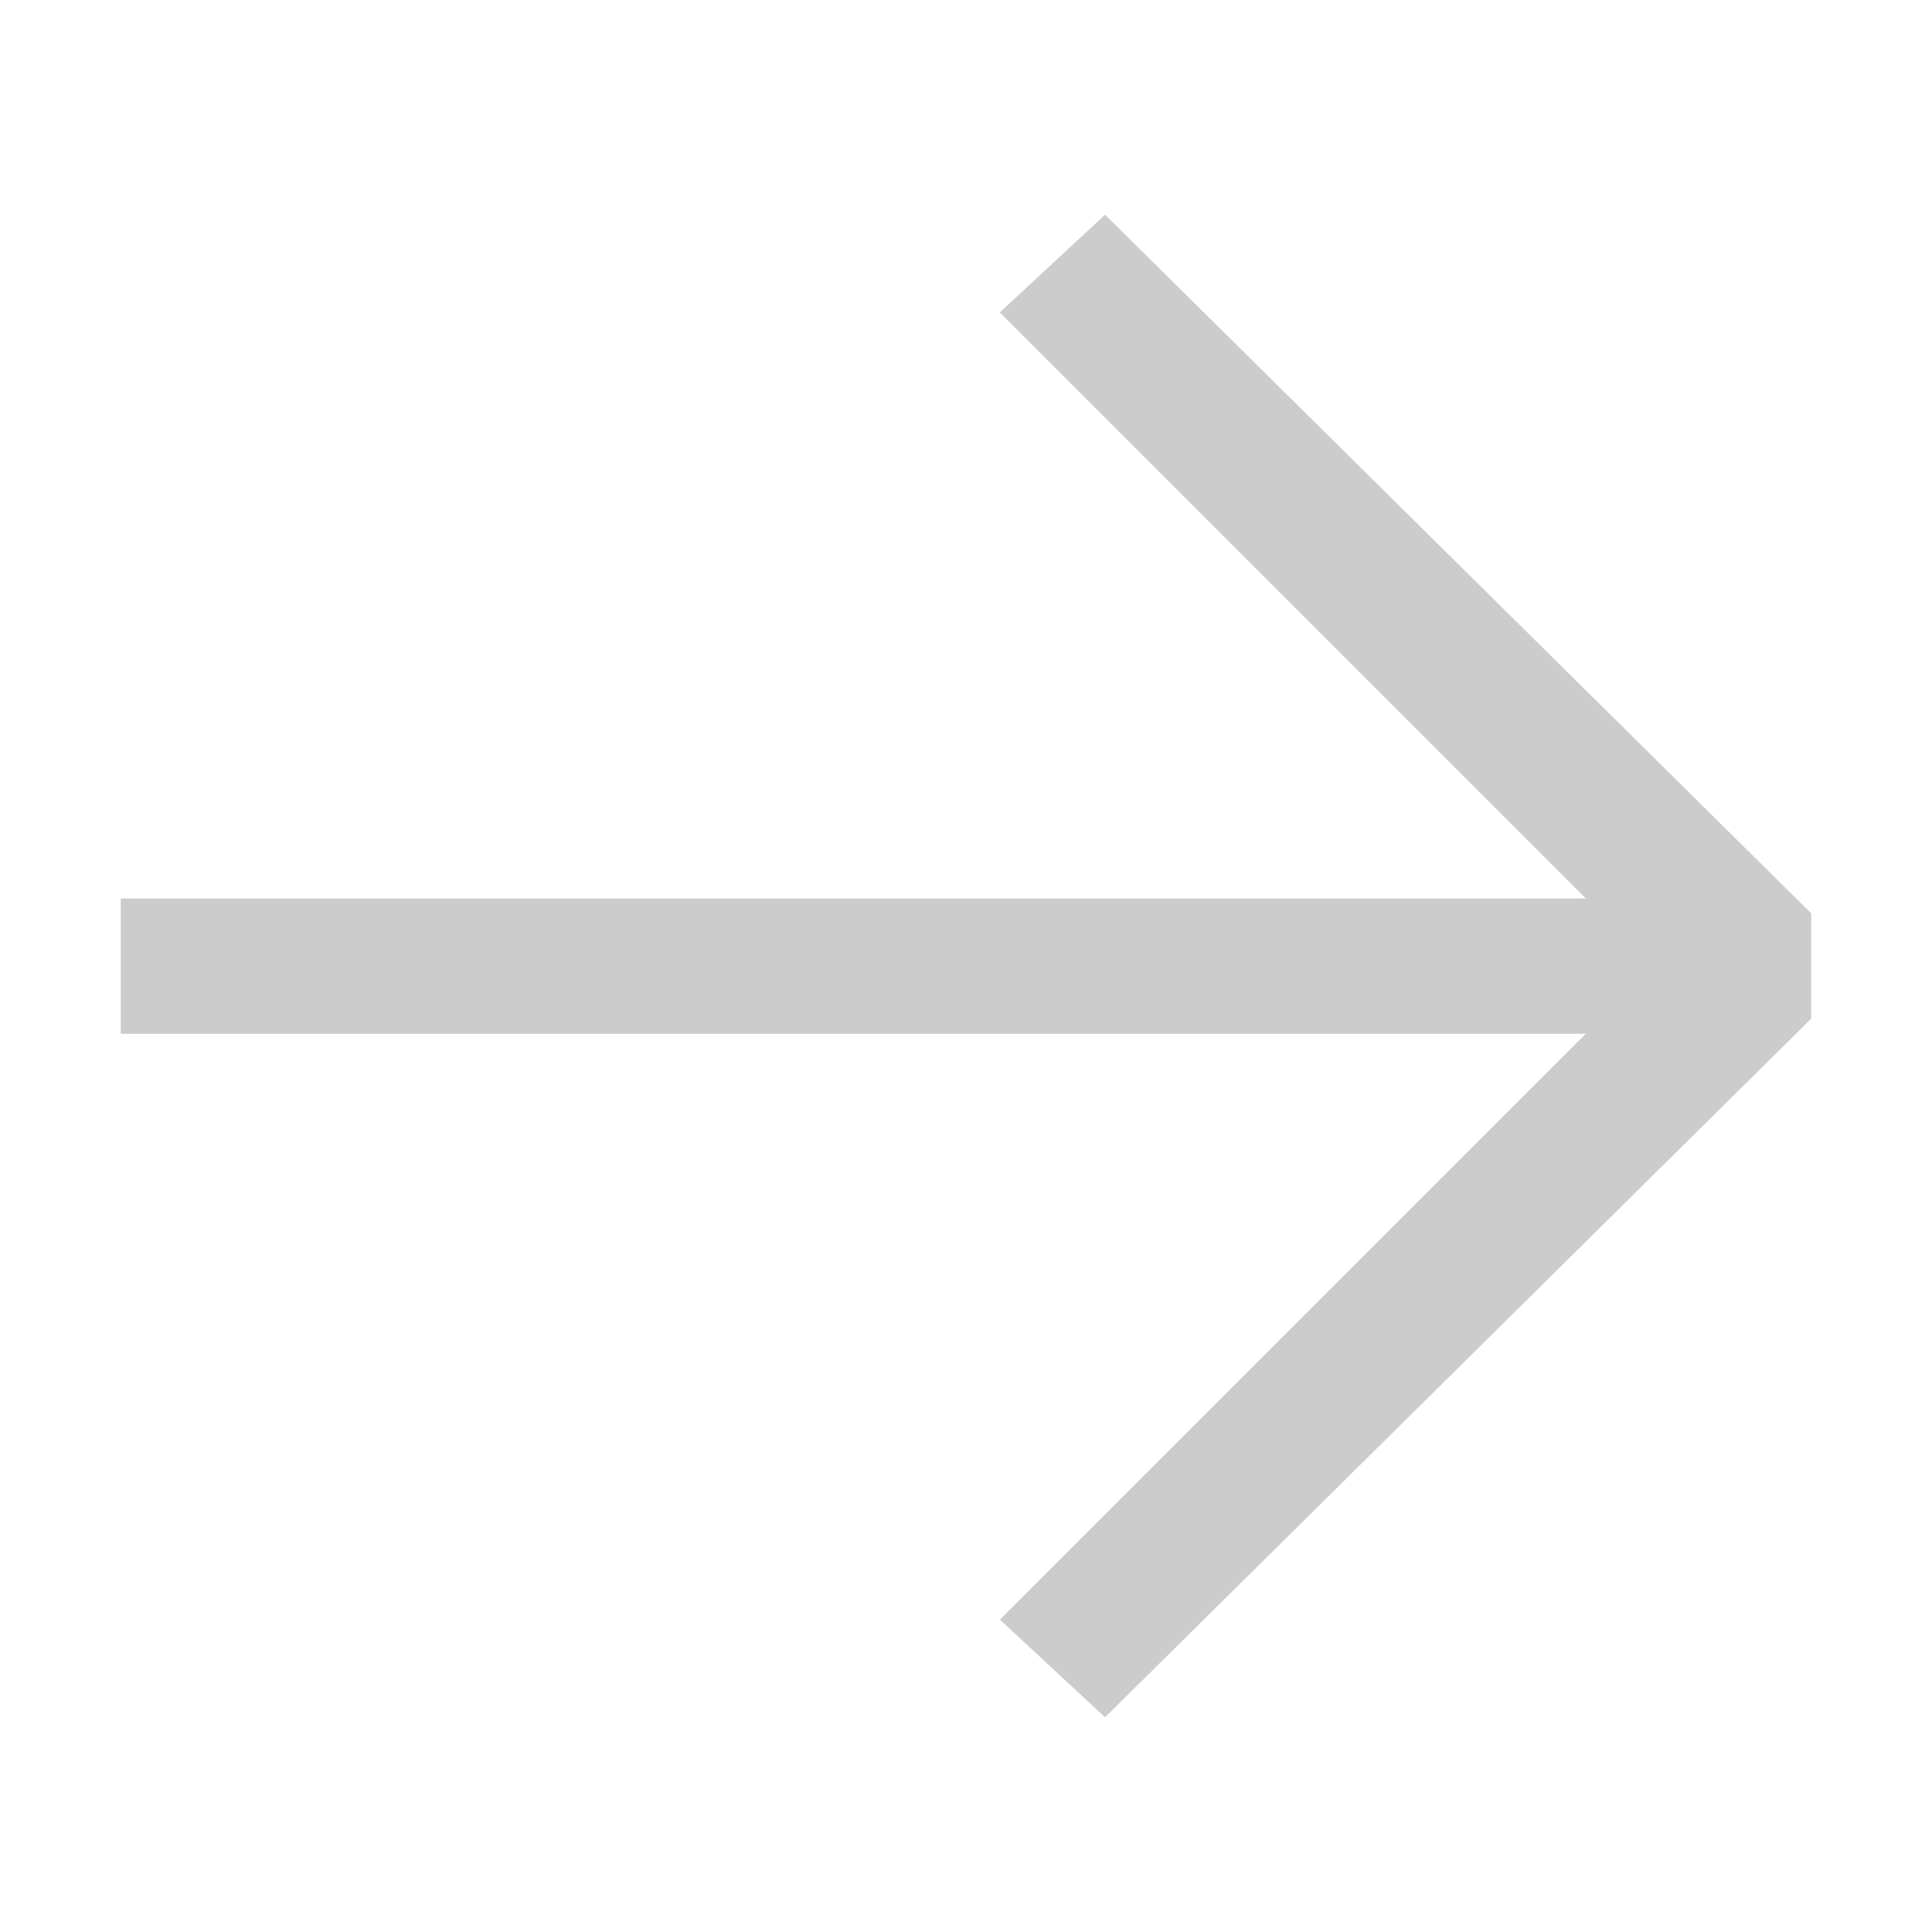
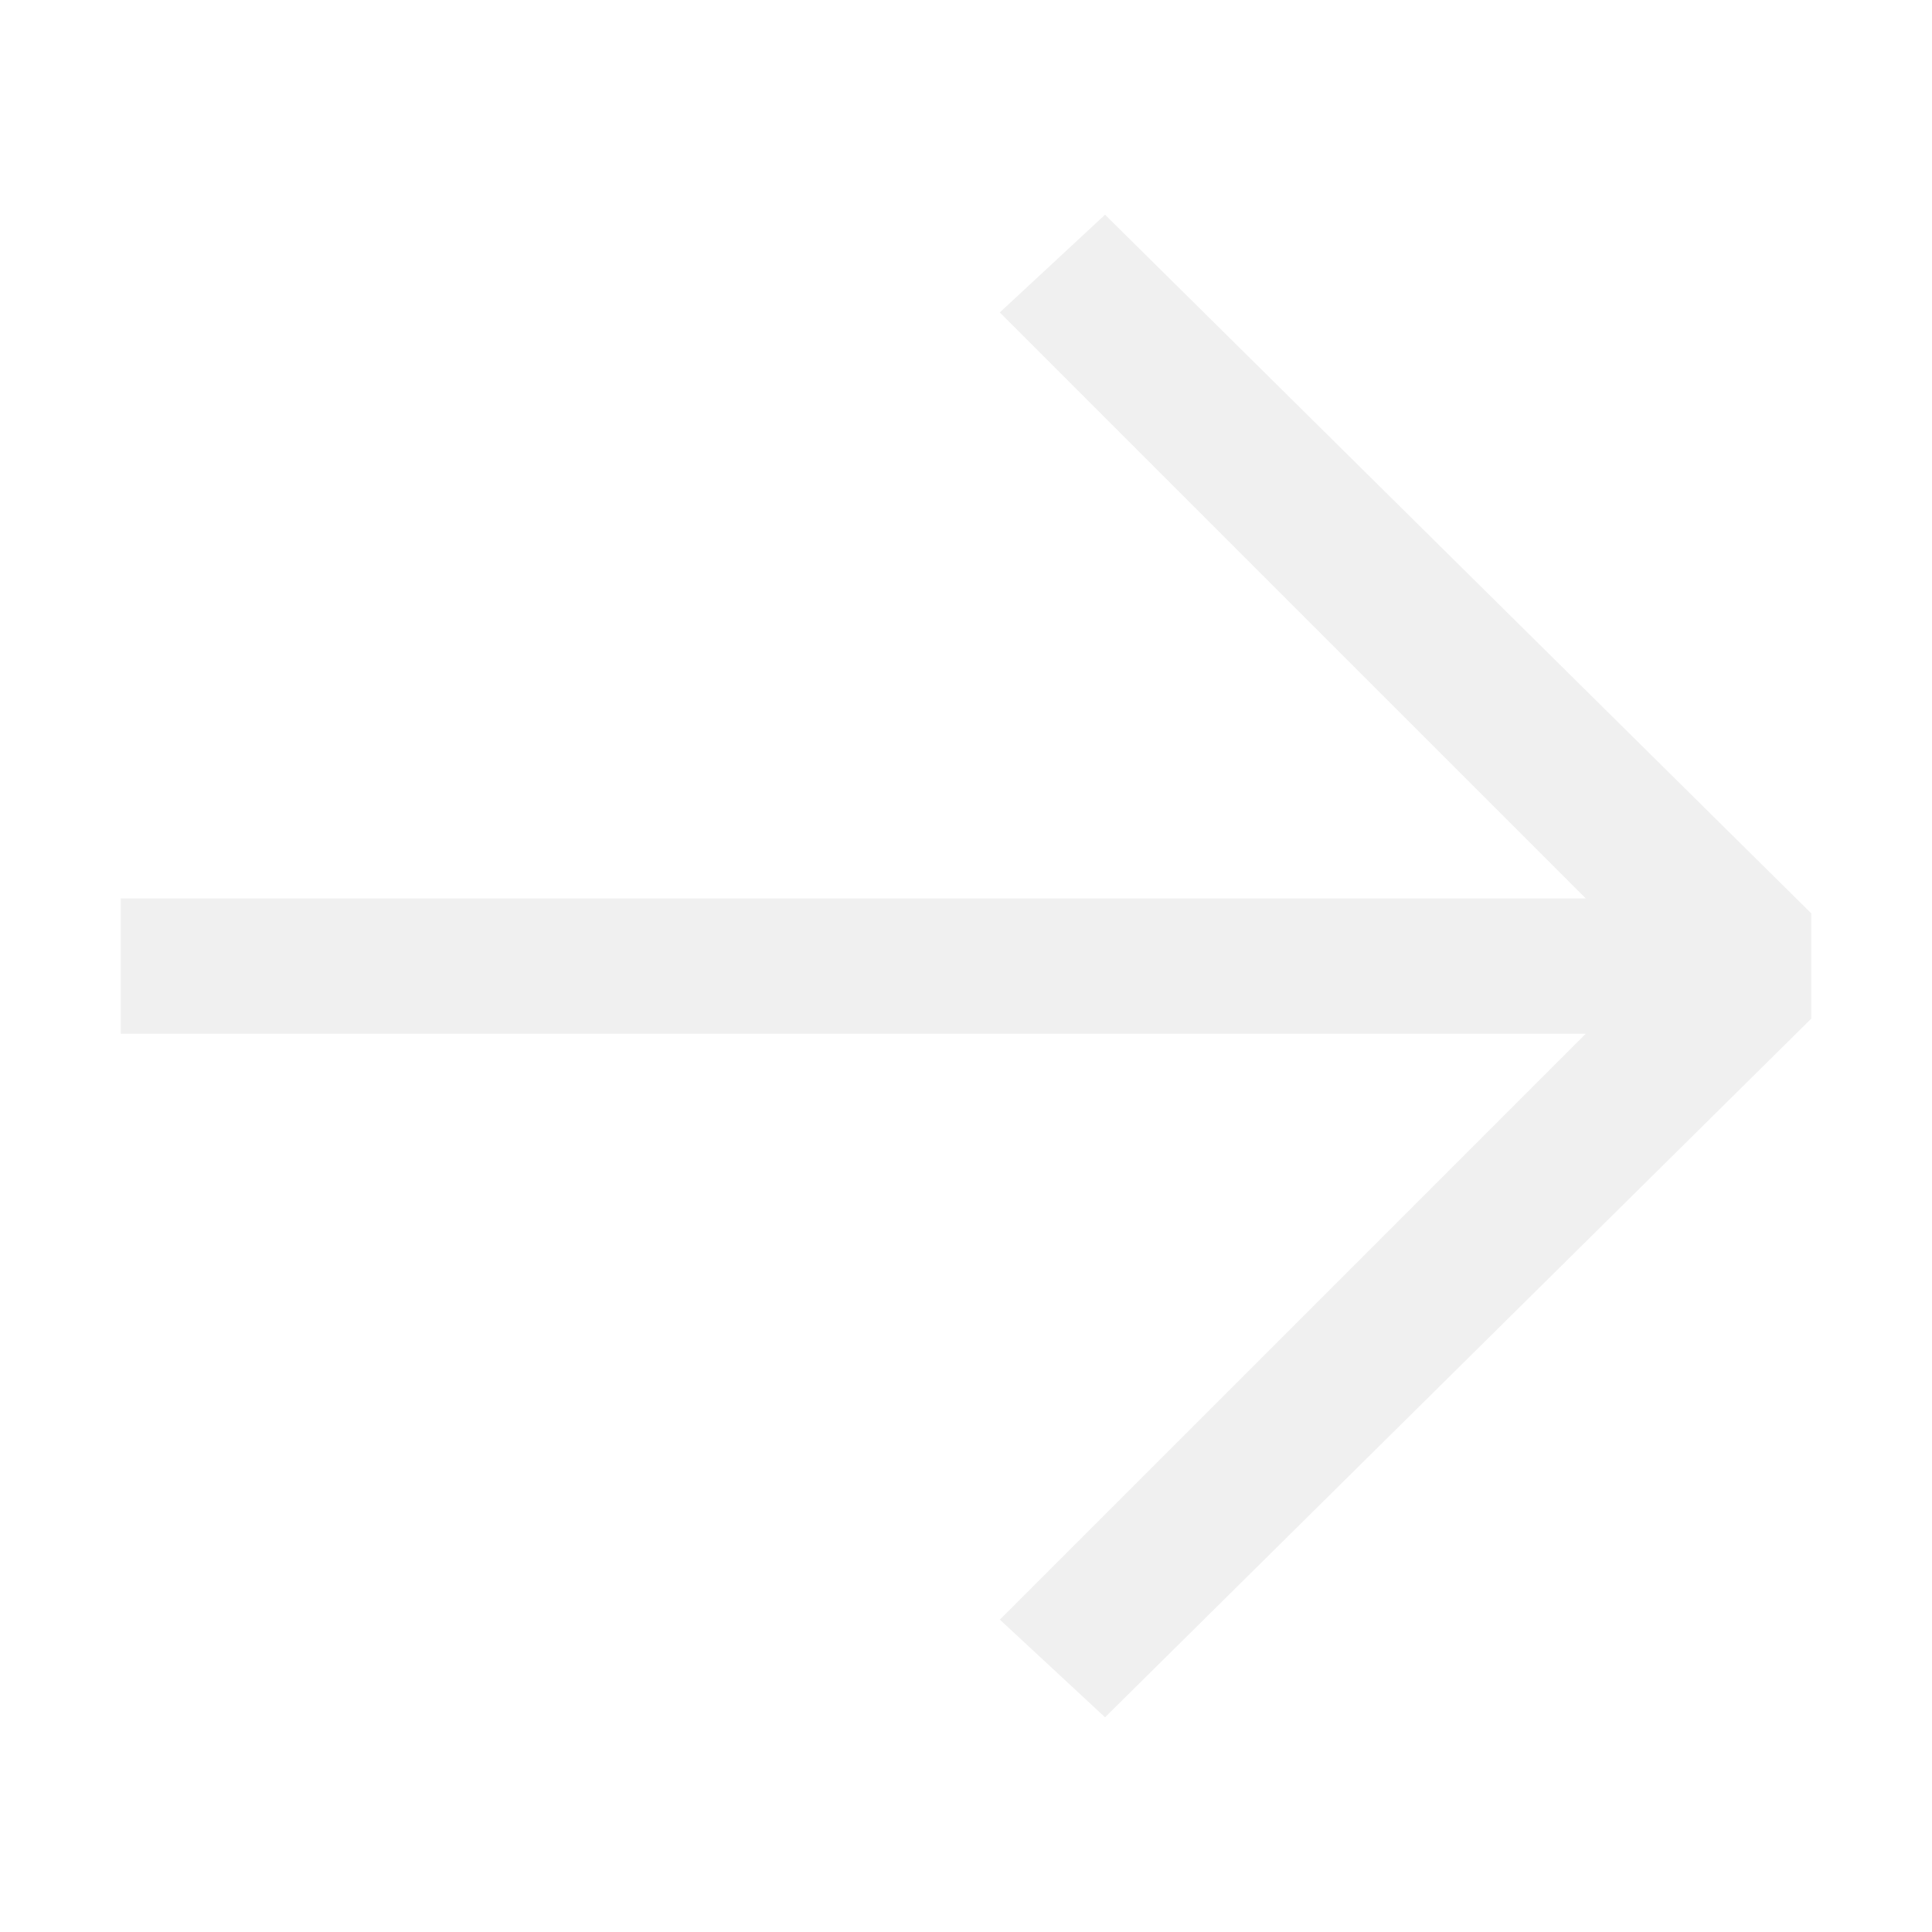
<svg xmlns="http://www.w3.org/2000/svg" t="1764824567560" class="icon" viewBox="0 0 1024 1024" version="1.1" p-id="8980" width="200" height="200">
-   <path d="M529.9 858.5l310.6-310.6H64v-71.7h776.5L529.9 165.6l55.8-51.8L960 484.1v55.8L585.7 910.2l-55.8-51.8z" p-id="8981" fill="#CCCCCC" />
+   <path d="M529.9 858.5l310.6-310.6H64v-71.7h776.5L529.9 165.6l55.8-51.8L960 484.1v55.8L585.7 910.2l-55.8-51.8z" p-id="8981" fill="#F0F0F0" />
</svg>
